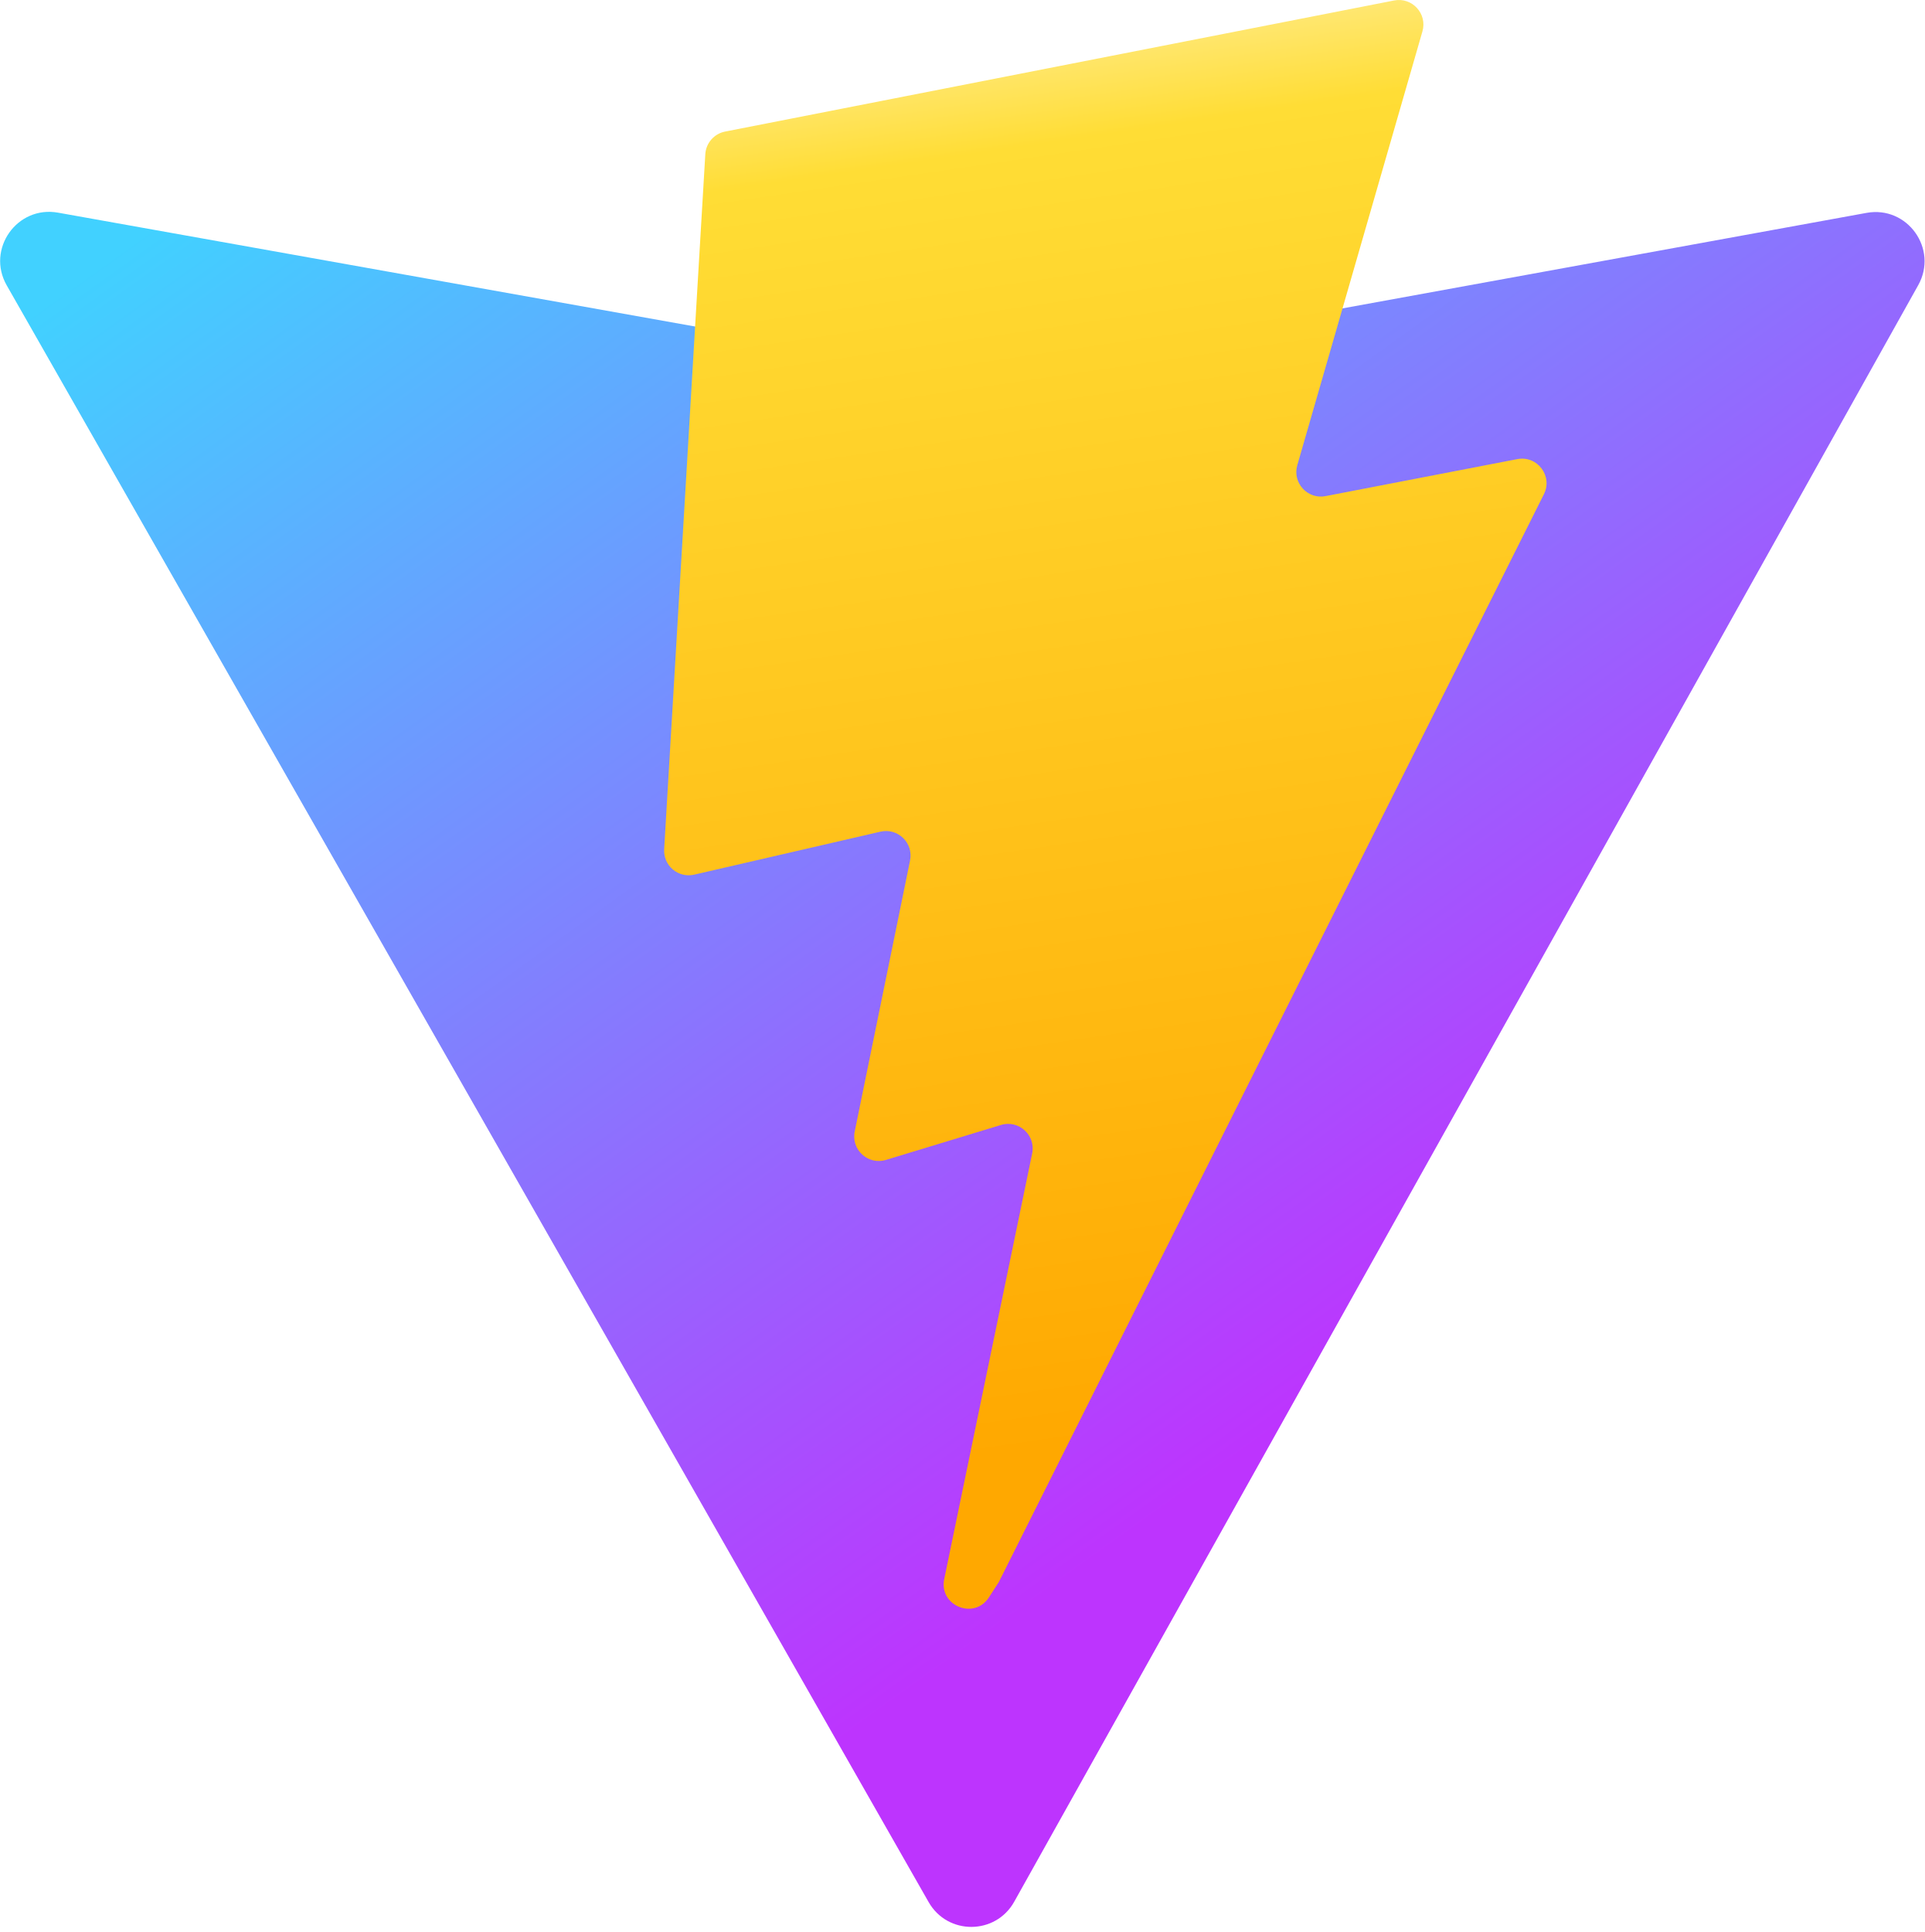
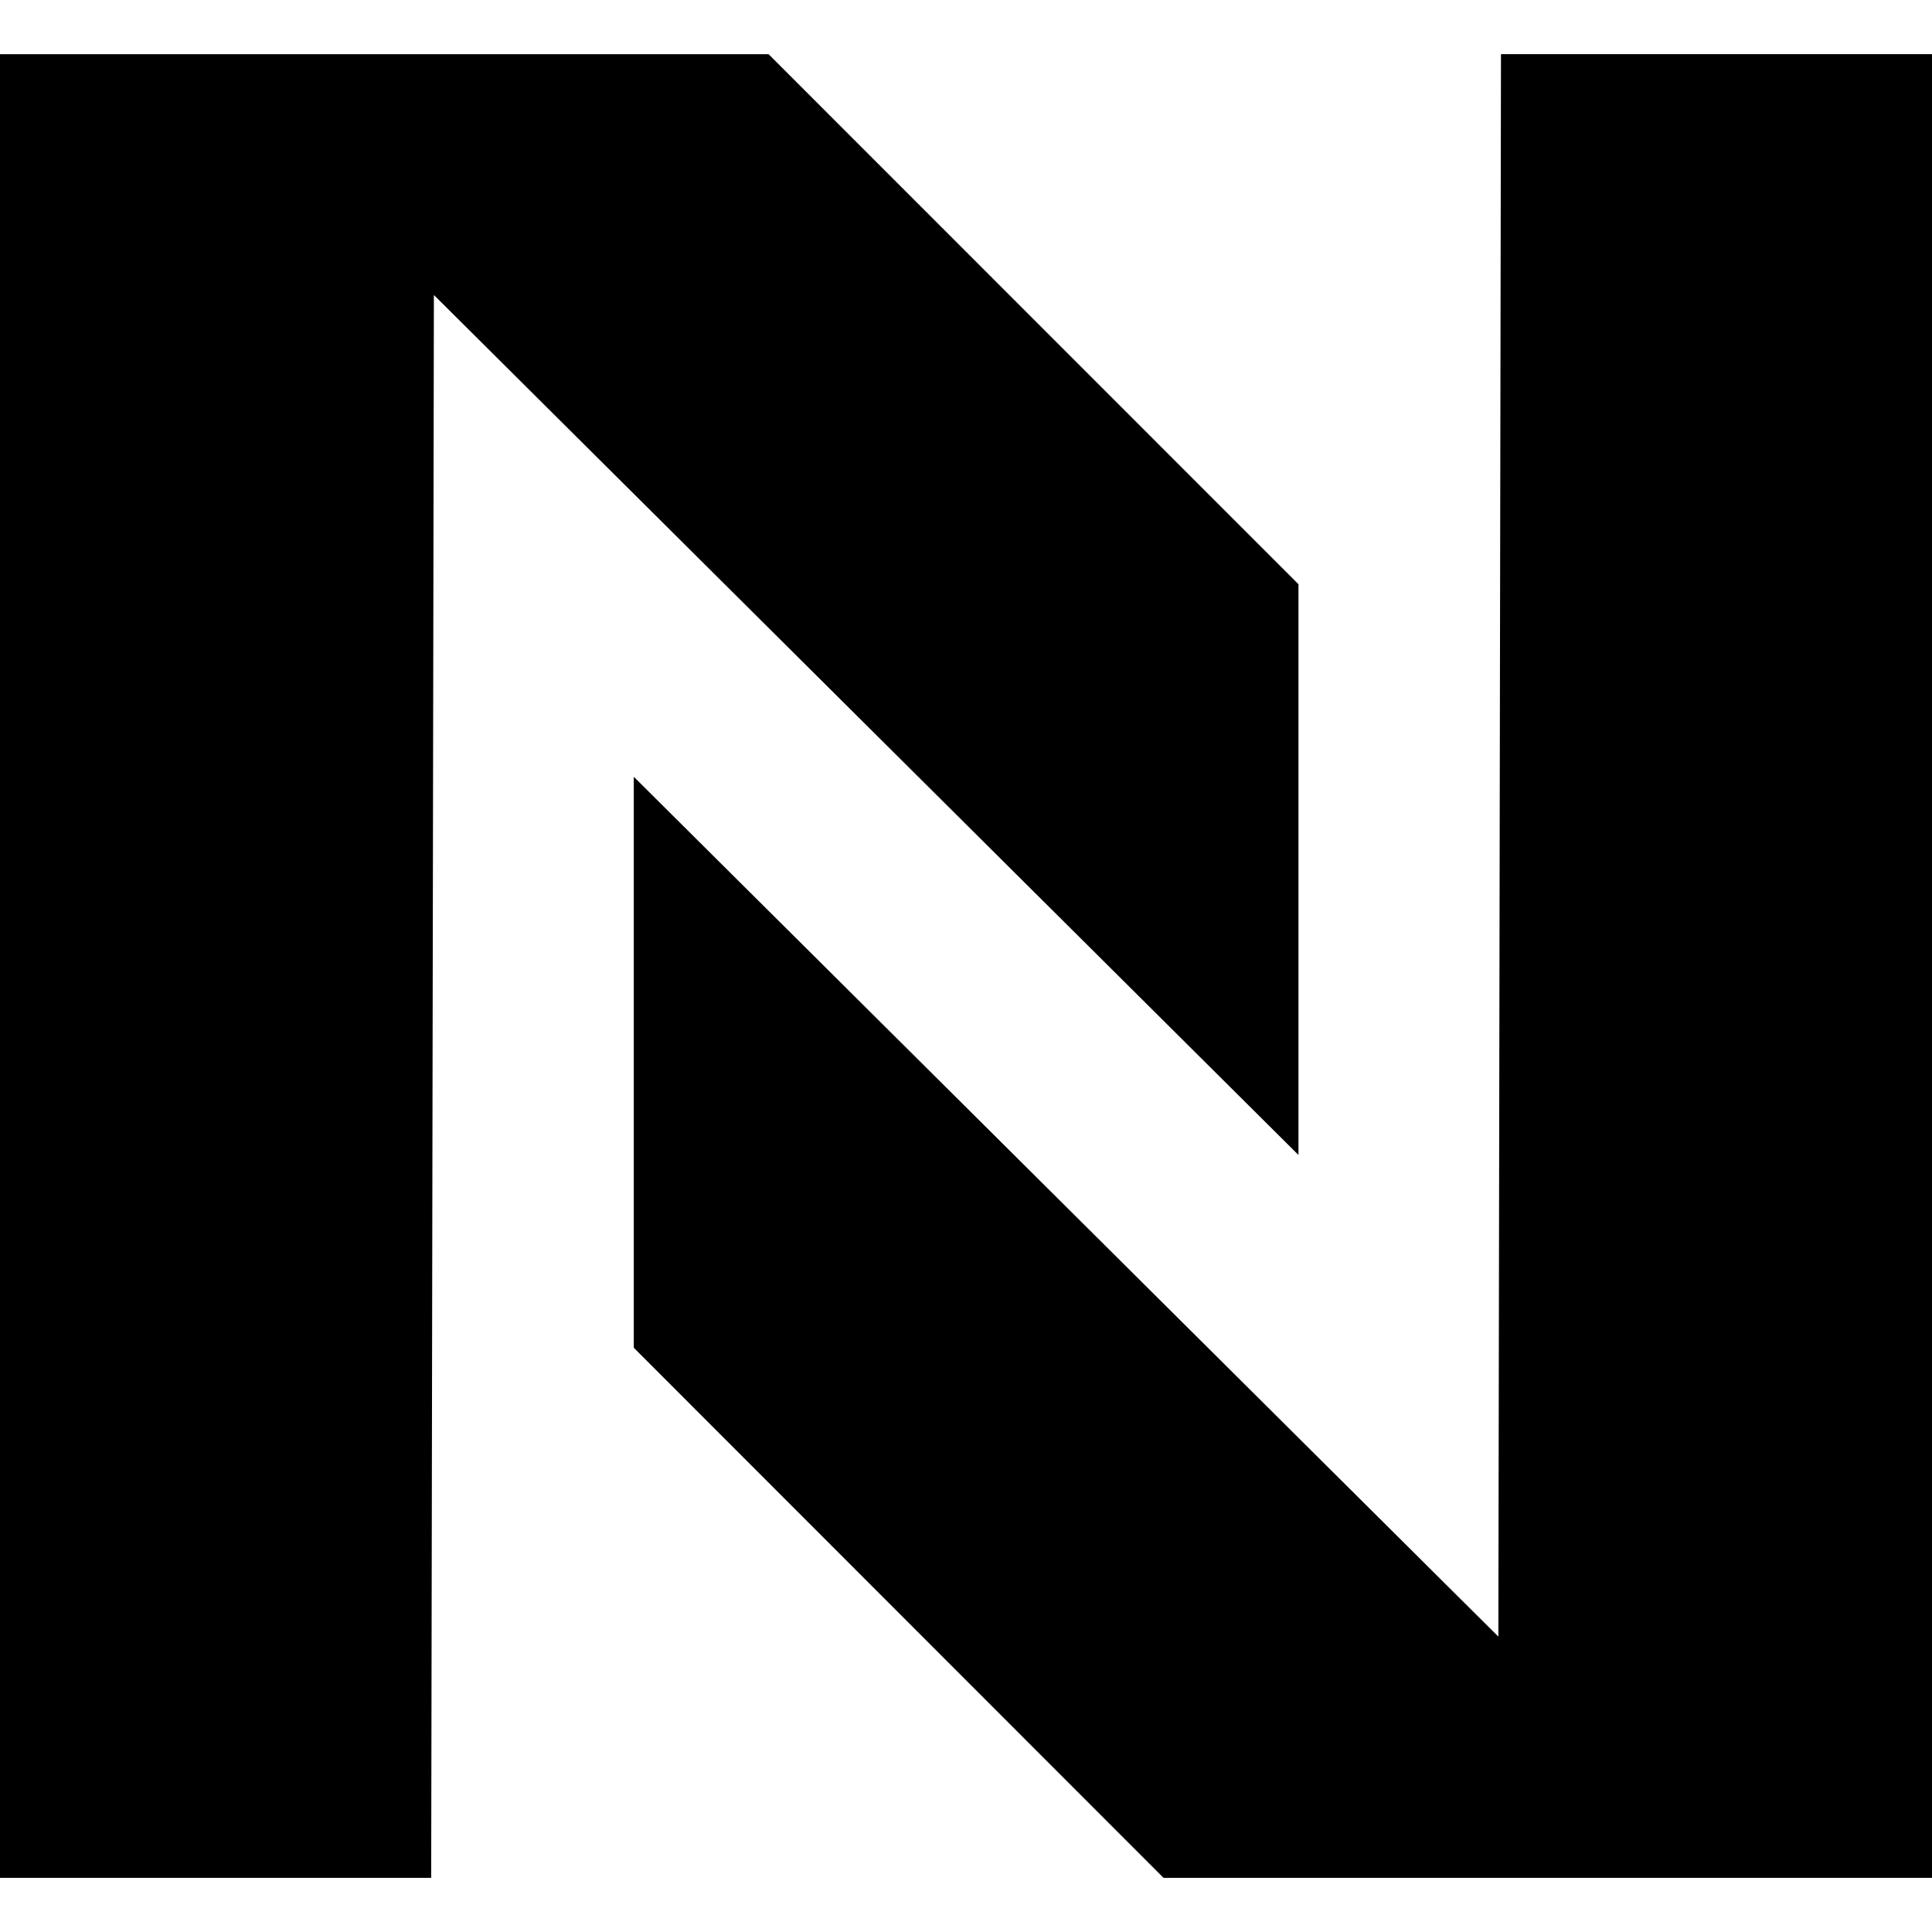
- <svg xmlns="http://www.w3.org/2000/svg" aria-hidden="true" role="img" class="iconify iconify--logos" width="31.88" height="32" preserveAspectRatio="xMidYMid meet" viewBox="0 0 256 257">
-   <defs>
-     <linearGradient id="IconifyId1813088fe1fbc01fb466" x1="-.828%" x2="57.636%" y1="7.652%" y2="78.411%">
-       <stop offset="0%" stop-color="#41D1FF" />
-       <stop offset="100%" stop-color="#BD34FE" />
-     </linearGradient>
-     <linearGradient id="IconifyId1813088fe1fbc01fb467" x1="43.376%" x2="50.316%" y1="2.242%" y2="89.03%">
-       <stop offset="0%" stop-color="#FFEA83" />
-       <stop offset="8.333%" stop-color="#FFDD35" />
-       <stop offset="100%" stop-color="#FFA800" />
-     </linearGradient>
-   </defs>
-   <path fill="url(#IconifyId1813088fe1fbc01fb466)" d="M255.153 37.938L134.897 252.976c-2.483 4.44-8.862 4.466-11.382.048L.875 37.958c-2.746-4.814 1.371-10.646 6.827-9.67l120.385 21.517a6.537 6.537 0 0 0 2.322-.004l117.867-21.483c5.438-.991 9.574 4.796 6.877 9.62Z" />
-   <path fill="url(#IconifyId1813088fe1fbc01fb467)" d="M185.432.063L96.44 17.501a3.268 3.268 0 0 0-2.634 3.014l-5.474 92.456a3.268 3.268 0 0 0 3.997 3.378l24.777-5.718c2.318-.535 4.413 1.507 3.936 3.838l-7.361 36.047c-.495 2.426 1.782 4.5 4.151 3.78l15.304-4.649c2.372-.72 4.652 1.36 4.15 3.788l-11.698 56.621c-.732 3.542 3.979 5.473 5.943 2.437l1.313-2.028l72.516-144.72c1.215-2.423-.88-5.186-3.54-4.672l-25.505 4.922c-2.396.462-4.435-1.77-3.759-4.114l16.646-57.705c.677-2.35-1.37-4.583-3.769-4.113Z" />
+ <svg xmlns="http://www.w3.org/2000/svg" fill="#000000" height="800px" width="800px" version="1.1" id="Capa_1" viewBox="0 0 23.631 23.631" xml:space="preserve">
+   <g>
+     <g>
+       <polygon points="0,0.663 9.401,0.663 15.882,7.146 15.882,14.127 5.307,3.608 5.274,22.969 0,22.969   " />
+       <polygon points="23.631,22.969 14.232,22.969 7.752,16.485 7.752,9.501 18.327,20.018 18.359,0.662 23.631,0.662   " />
+     </g>
+     <g>
+ 	</g>
+     <g>
+ 	</g>
+     <g>
+ 	</g>
+     <g>
+ 	</g>
+     <g>
+ 	</g>
+     <g>
+ 	</g>
+     <g>
+ 	</g>
+     <g>
+ 	</g>
+     <g>
+ 	</g>
+     <g>
+ 	</g>
+     <g>
+ 	</g>
+     <g>
+ 	</g>
+     <g>
+ 	</g>
+     <g>
+ 	</g>
+     <g>
+ 	</g>
+   </g>
</svg>
